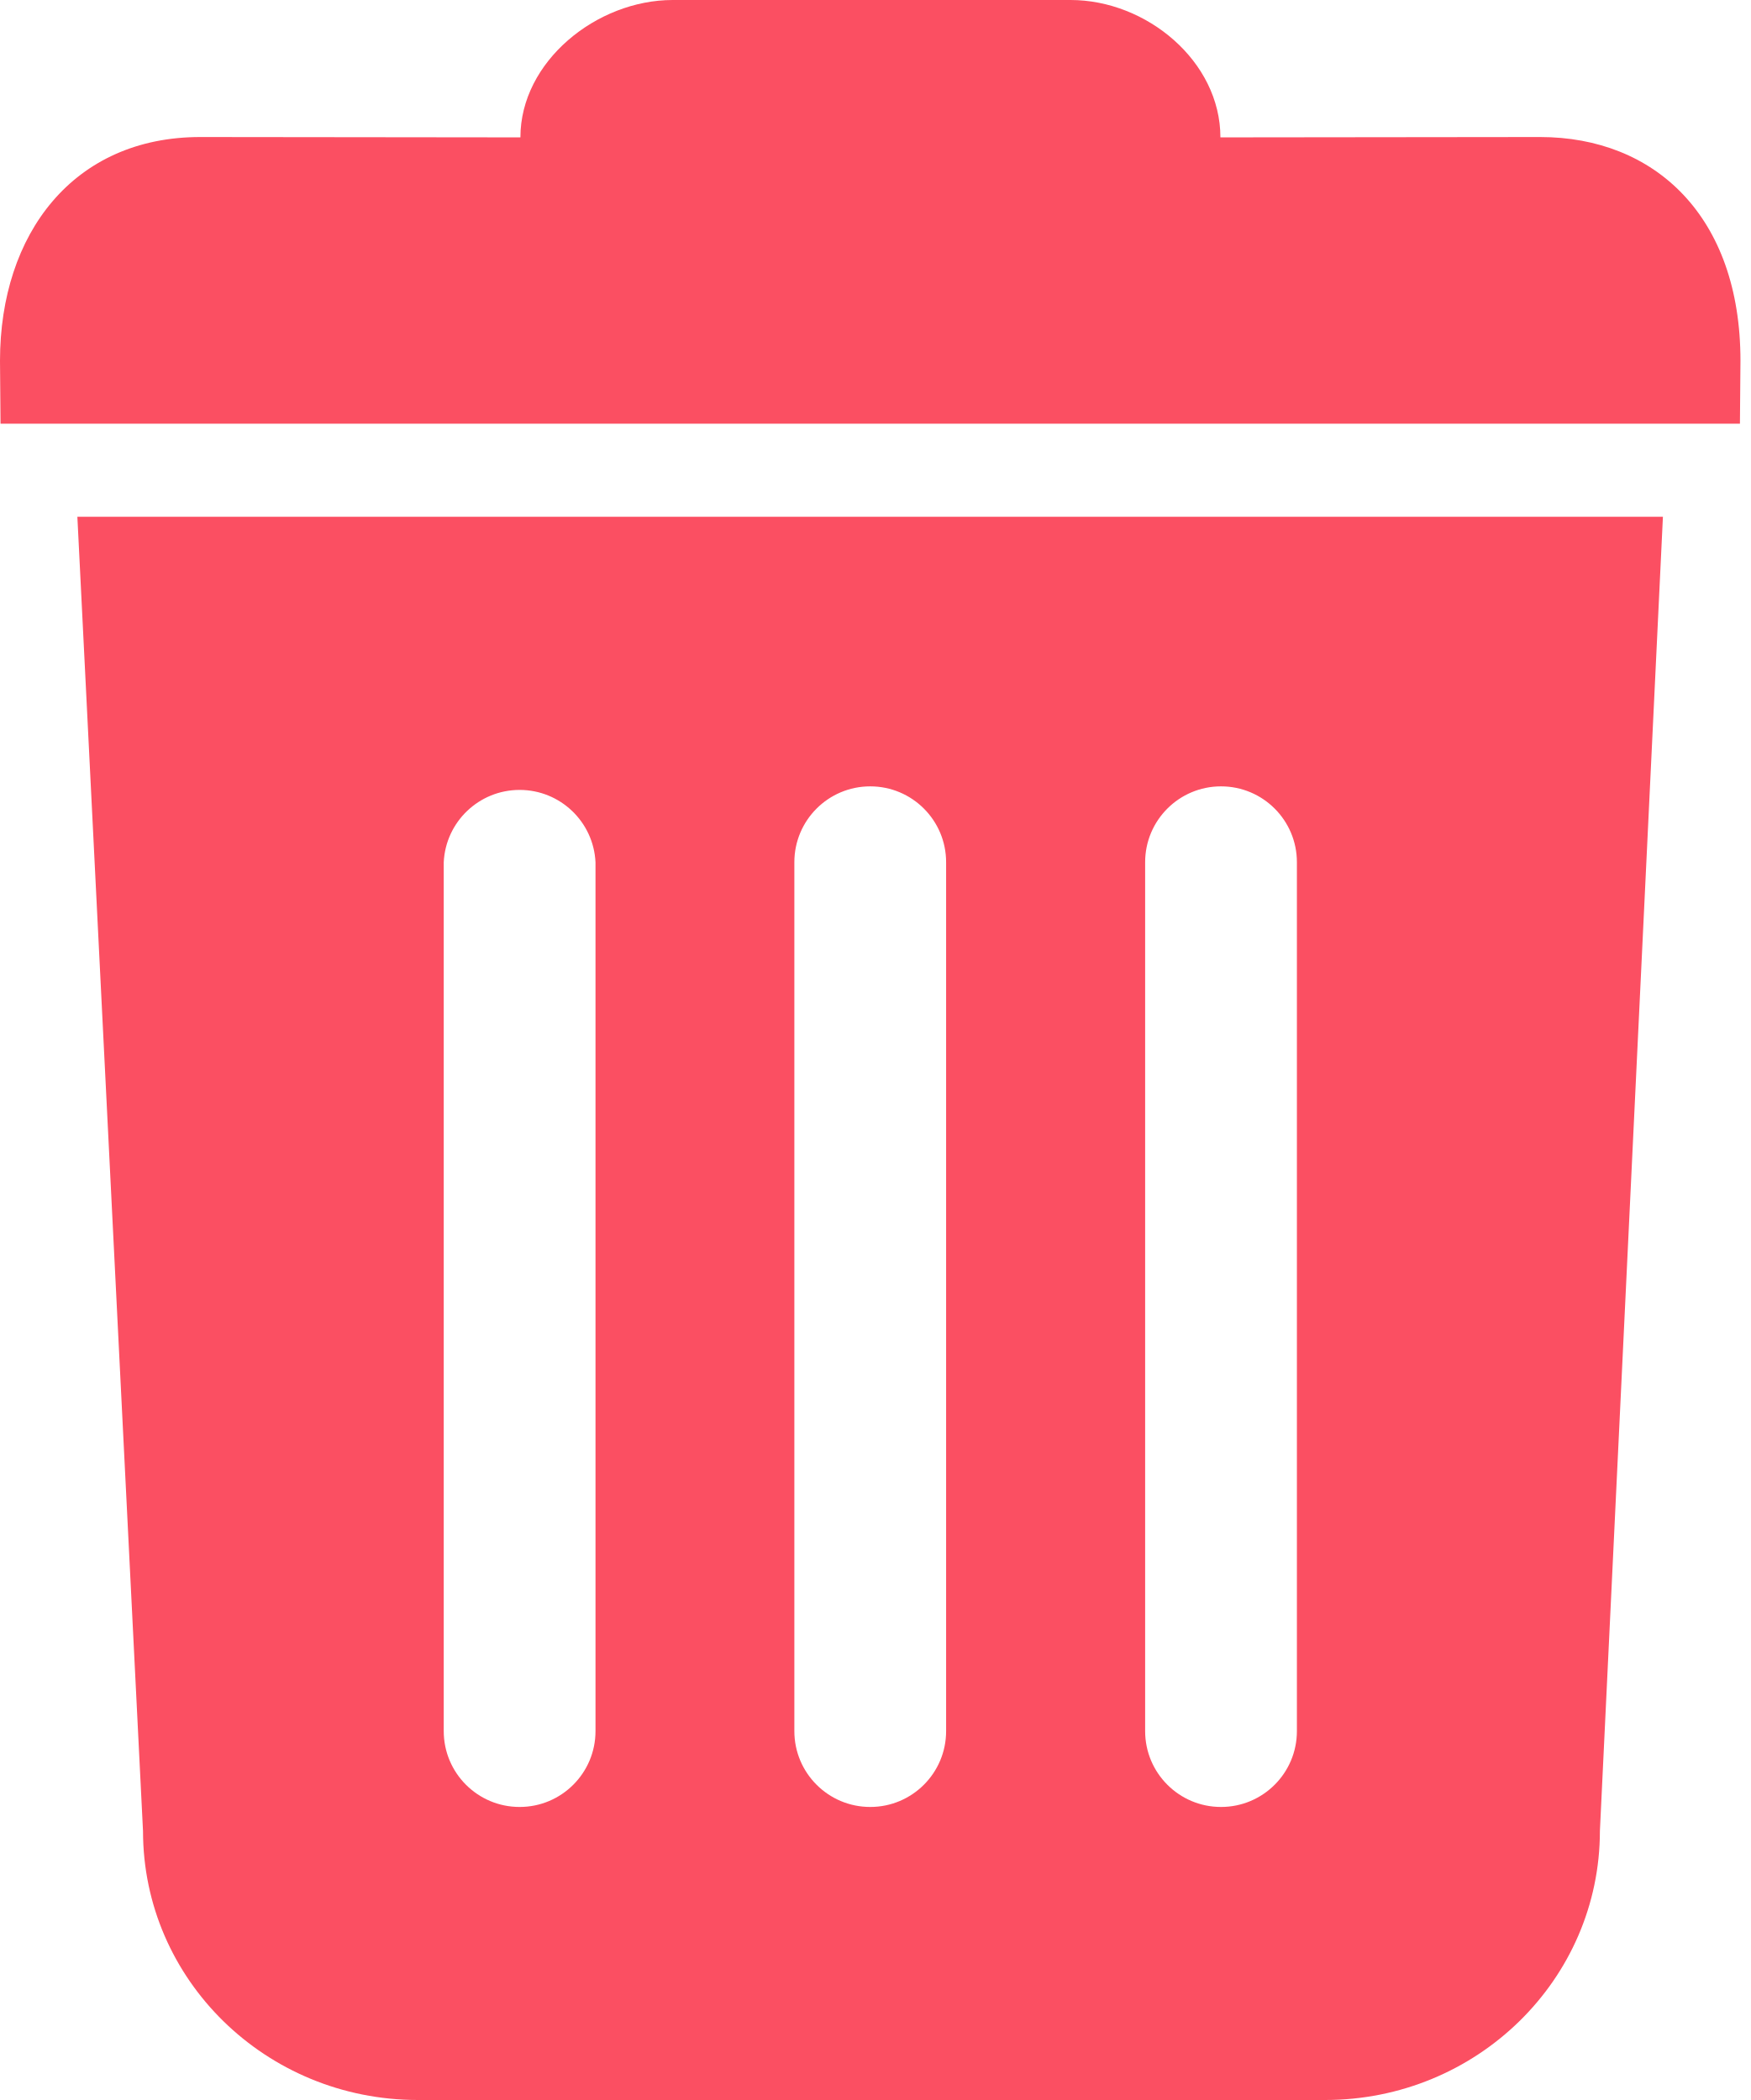
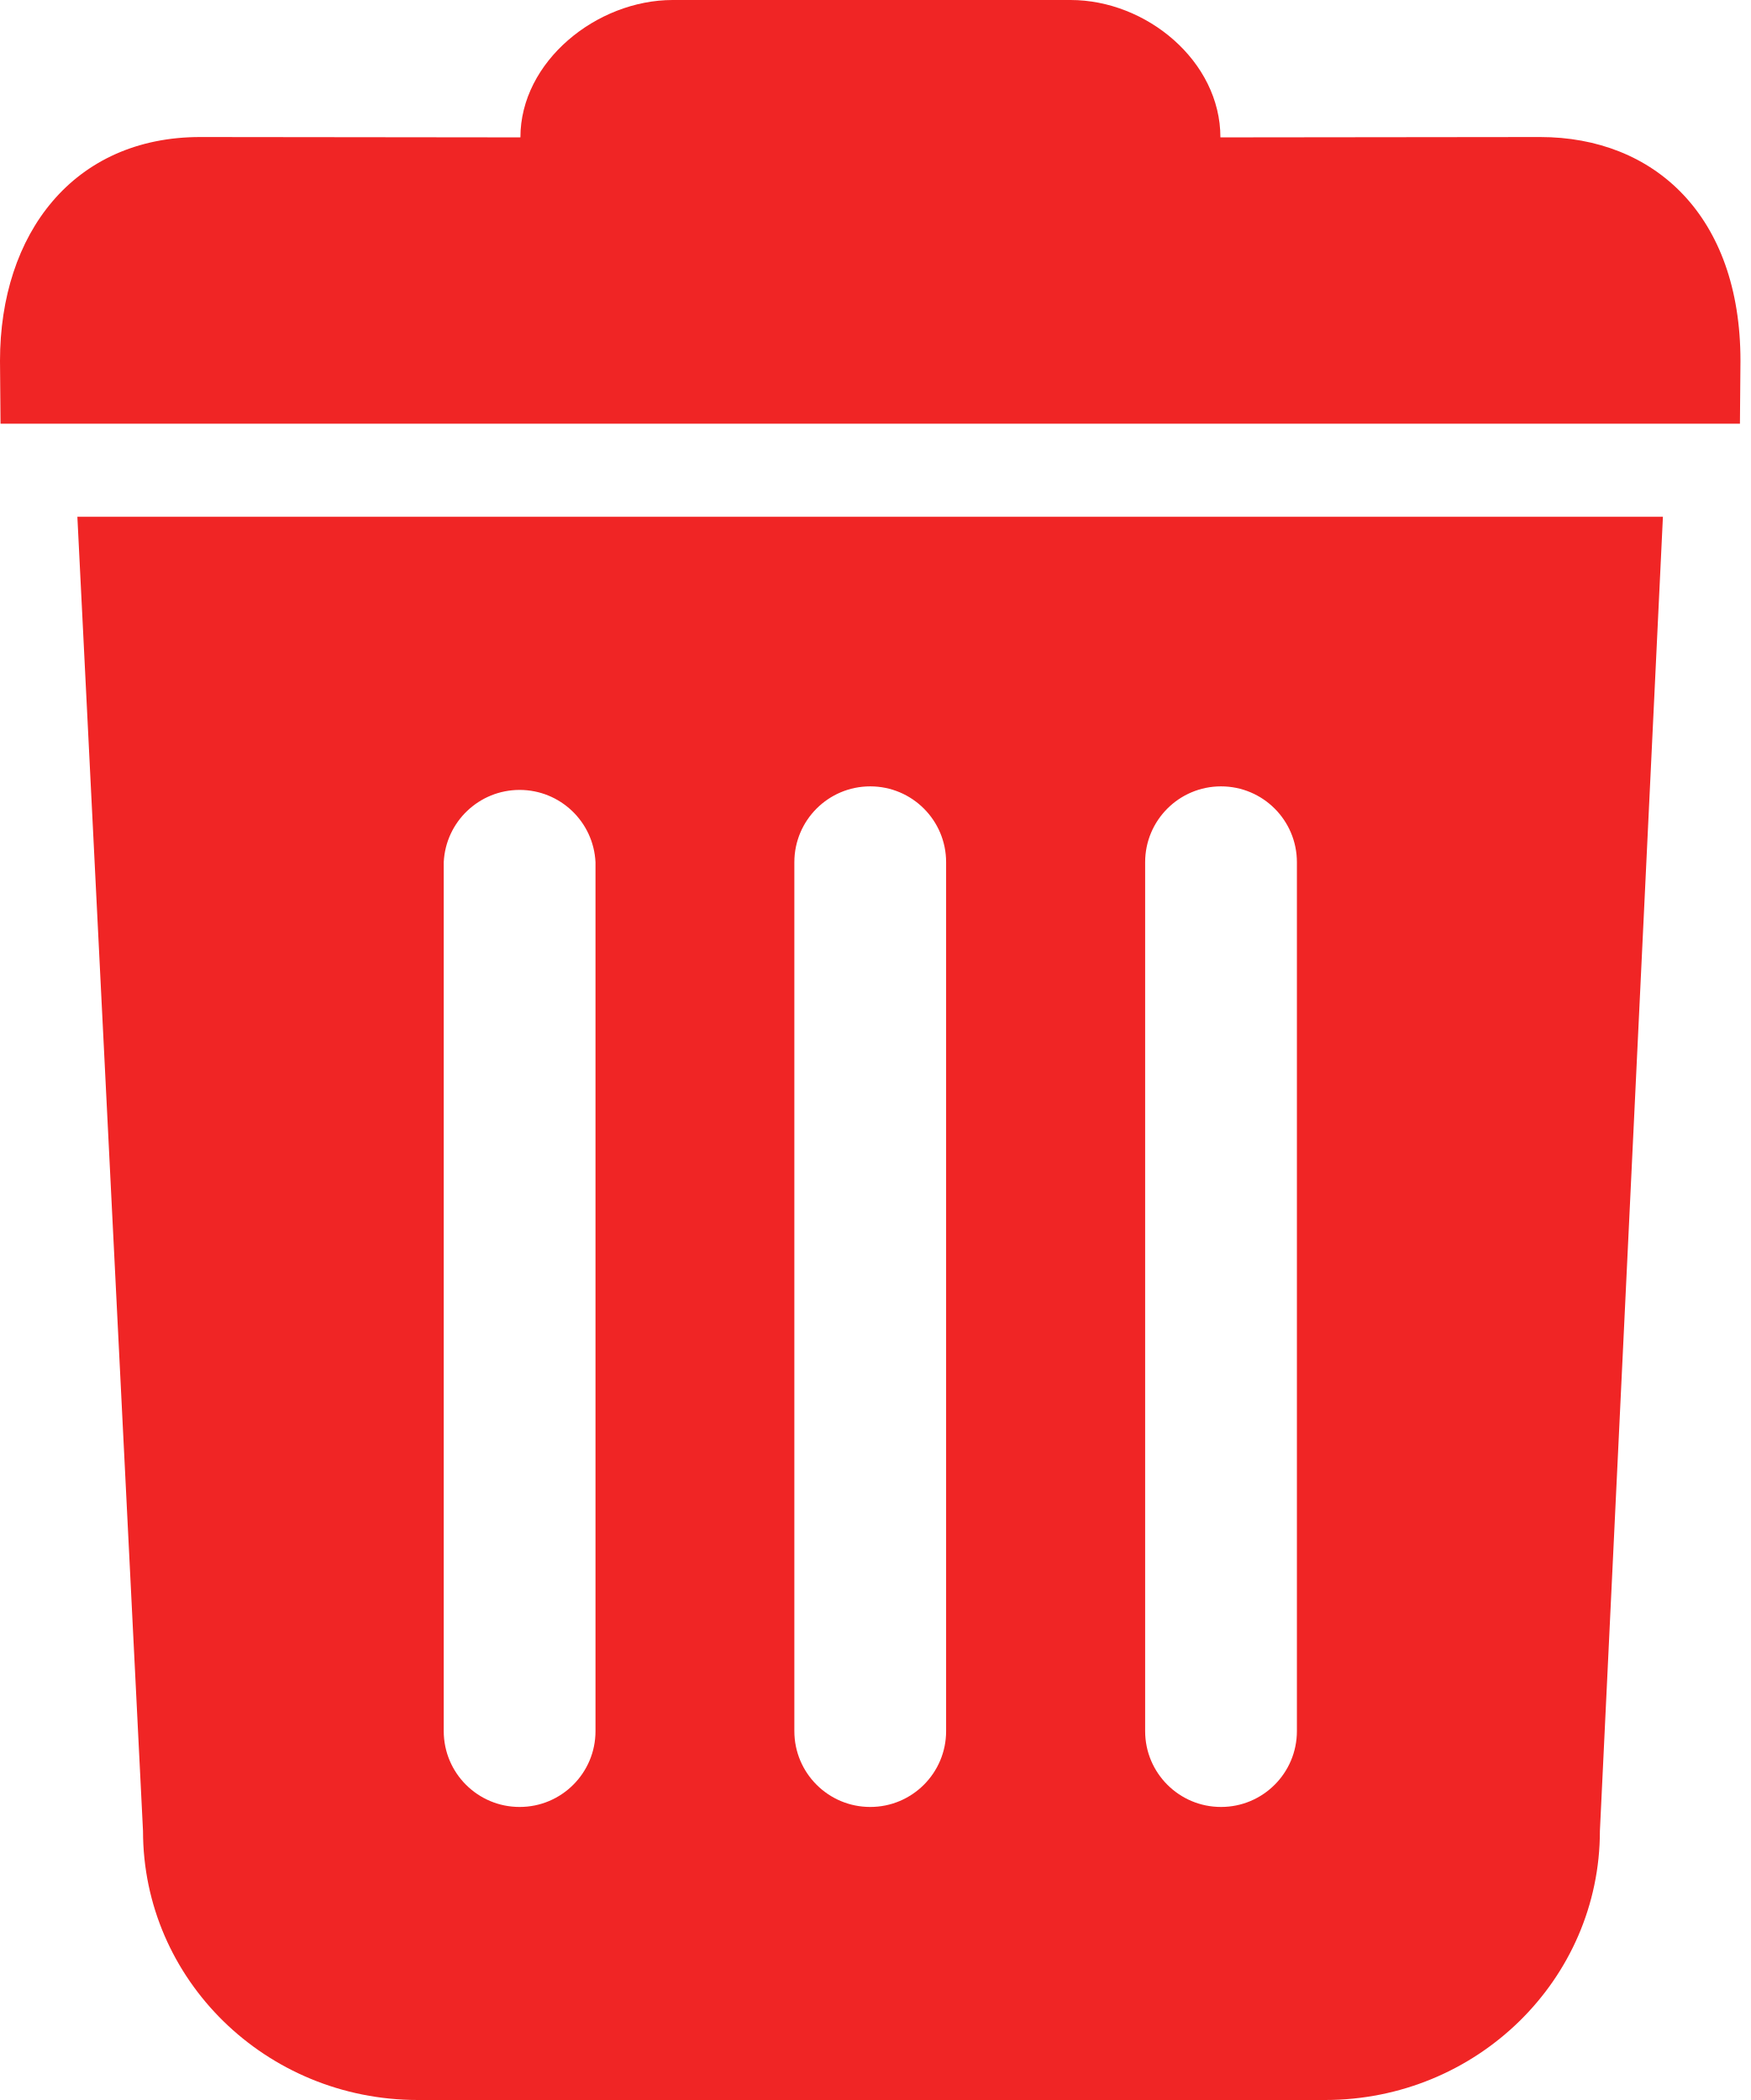
<svg xmlns="http://www.w3.org/2000/svg" width="10" height="12" viewBox="0 0 10 12">
-   <path fill="#FB4F62" fill-rule="nonzero" d="M.442 2.953l.375 7.51c0 .849.702 1.537 1.57 1.537H7.57c.867 0 1.57-.688 1.57-1.538l.36-7.509H.442zm9.498-.532l.003-.36c0-.825-.489-1.278-1.145-1.278L6.972.785C6.972.35 6.55 0 6.116 0H3.843c-.434 0-.87.351-.87.785L1.144.783C.42.783 0 1.335 0 2.062l.003.359H9.94zM6.542 4.927a.433.433 0 1 1 .867 0v4.965a.433.433 0 1 1-.867 0V4.927zm-2.004 0a.433.433 0 1 1 .867 0v4.965a.433.433 0 1 1-.867 0V4.927zm-2.003 0a.434.434 0 0 1 .867 0v4.965a.433.433 0 1 1-.867 0V4.927z" />
+   <path fill="#f02525" fill-rule="nonzero" d="M.442 2.953l.375 7.51c0 .849.702 1.537 1.57 1.537H7.57c.867 0 1.57-.688 1.57-1.538l.36-7.509H.442zm9.498-.532l.003-.36c0-.825-.489-1.278-1.145-1.278L6.972.785C6.972.35 6.55 0 6.116 0H3.843c-.434 0-.87.351-.87.785L1.144.783C.42.783 0 1.335 0 2.062l.003.359H9.94zM6.542 4.927a.433.433 0 1 1 .867 0v4.965a.433.433 0 1 1-.867 0V4.927zm-2.004 0a.433.433 0 1 1 .867 0v4.965a.433.433 0 1 1-.867 0V4.927zm-2.003 0a.434.434 0 0 1 .867 0v4.965a.433.433 0 1 1-.867 0V4.927z" />
</svg>
